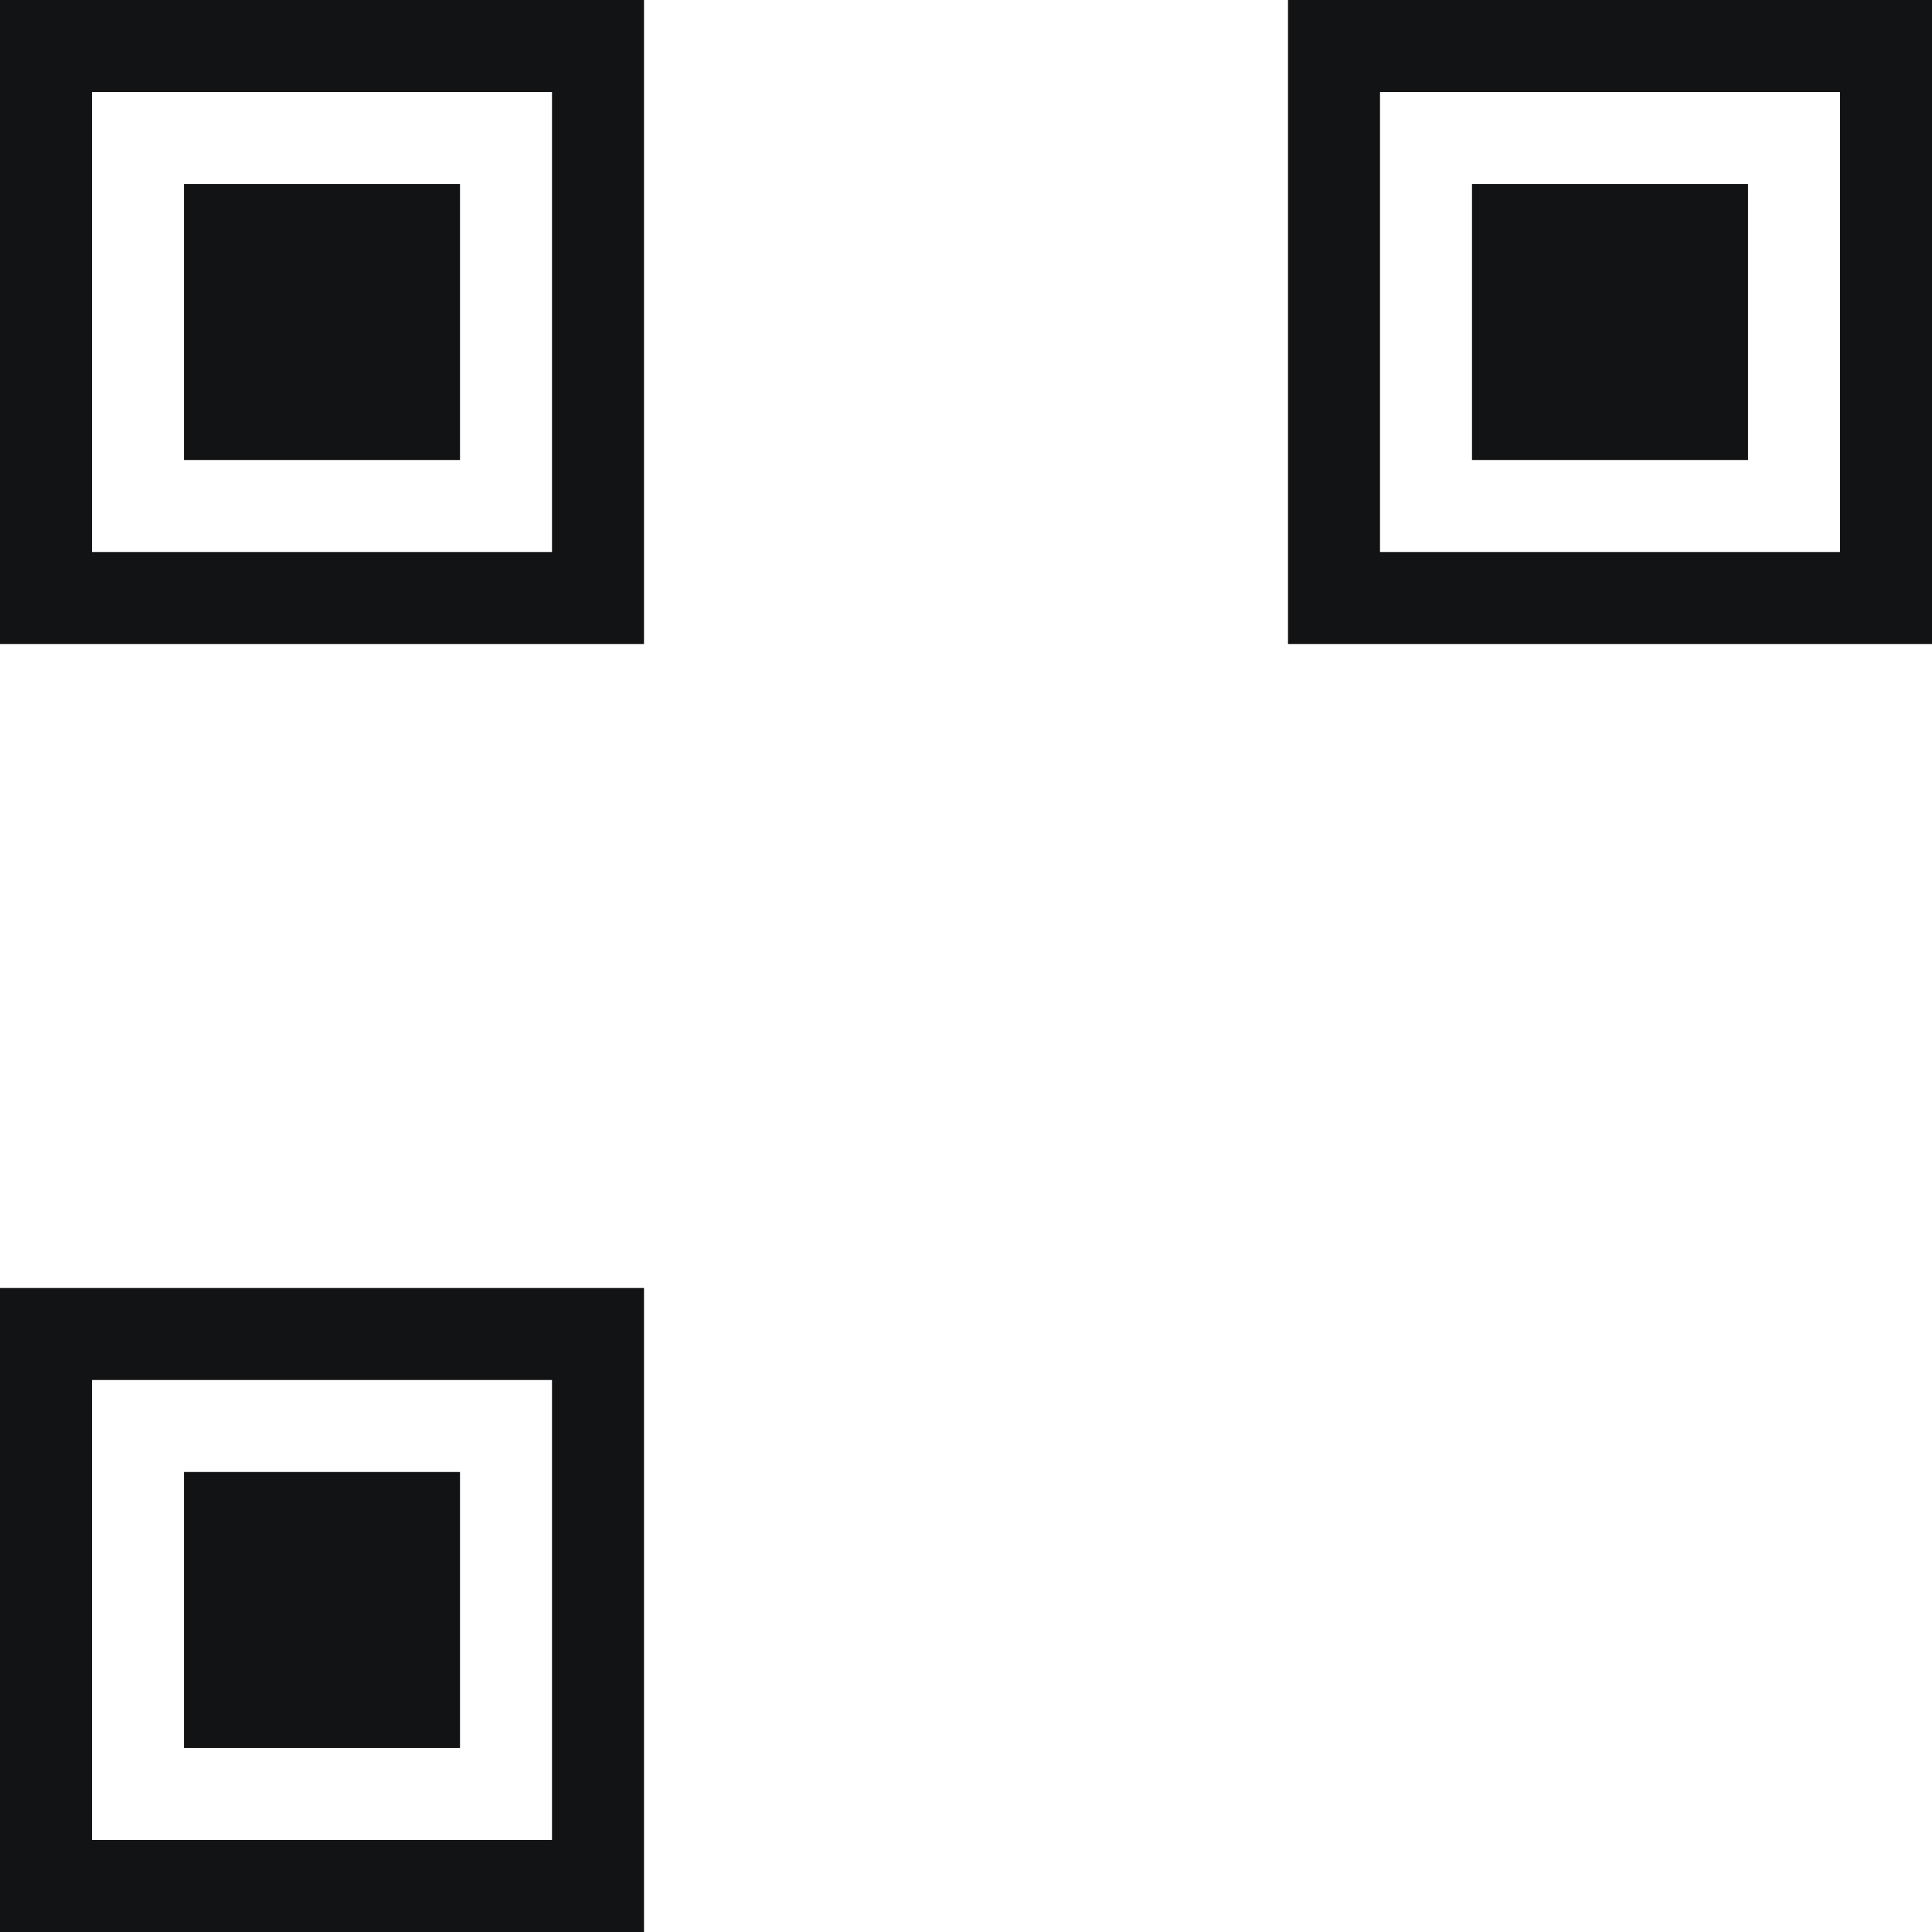
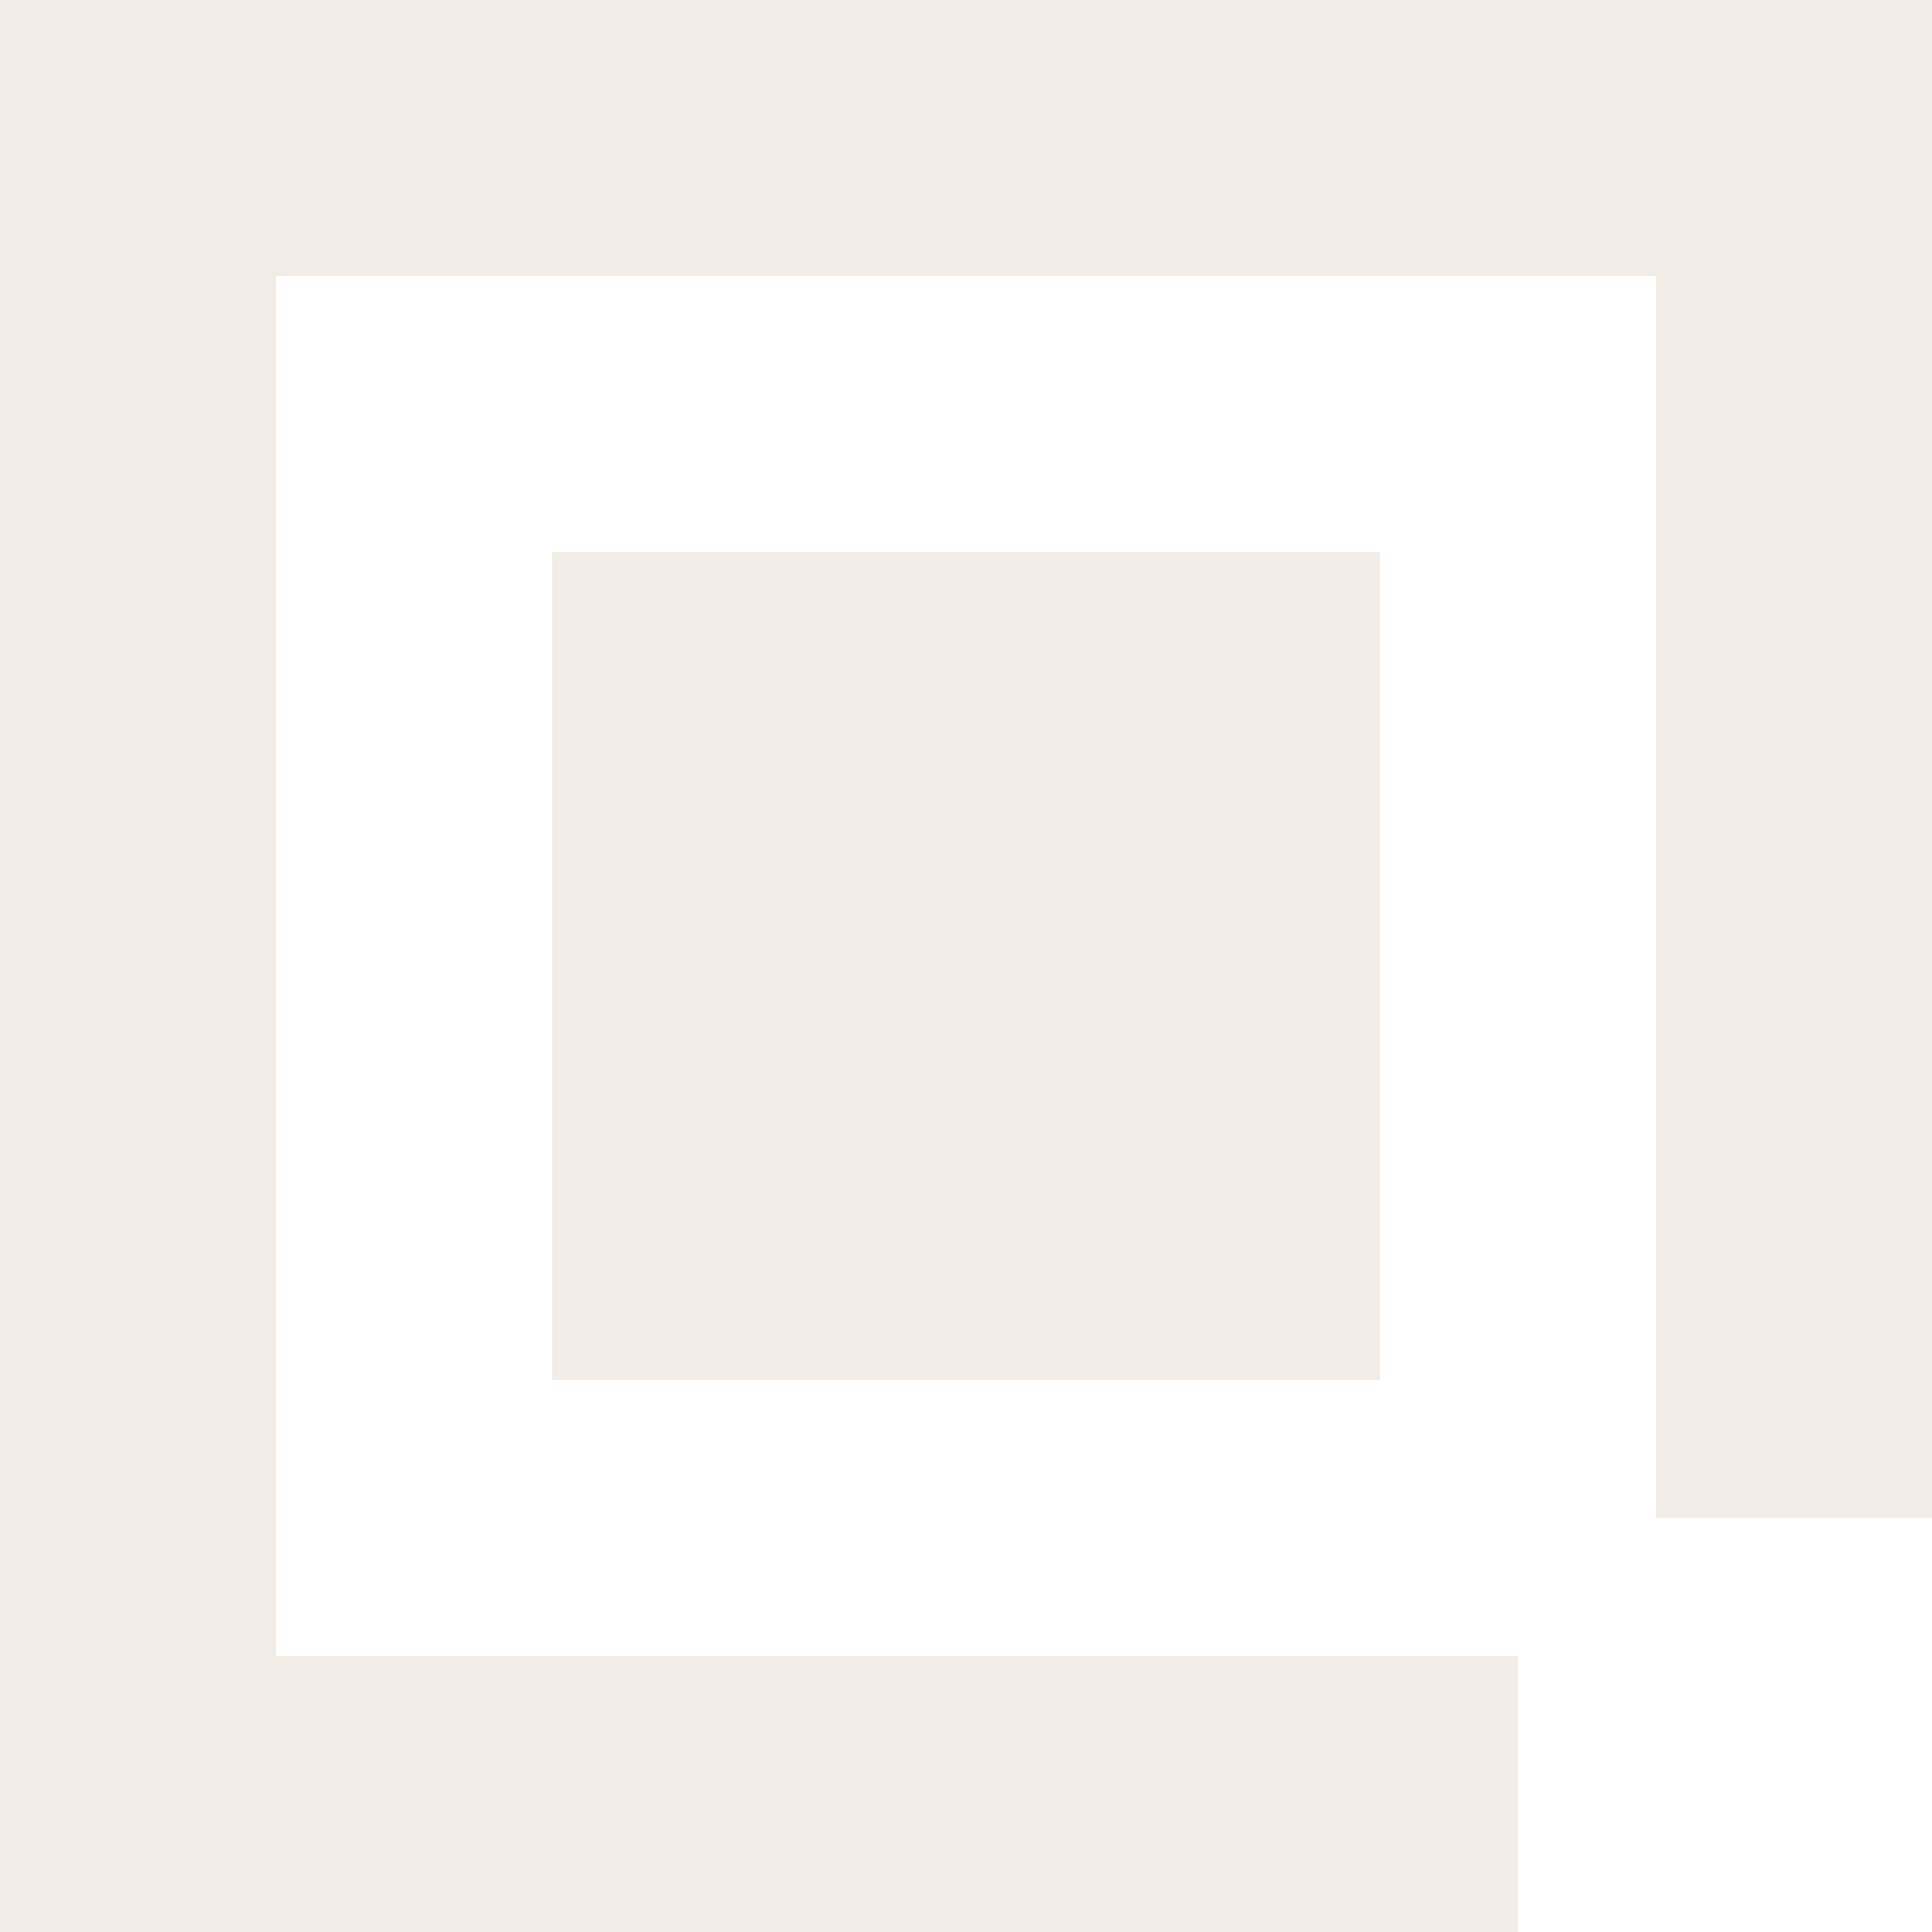
- <svg xmlns="http://www.w3.org/2000/svg" viewBox="0 0 21 21" width="210" height="210" role="img" aria-label="qrrrgh">
-   <g fill="#111315" fill-rule="evenodd">
-     <path d="M0,0 H7 V7 H0 Z M1,1 H6 V6 H1 Z M2,2 H5 V5 H2 Z" />
-     <path d="M14,0 H21 V7 H14 Z M15,1 H20 V6 H15 Z M16,2 H19 V5 H16 Z" />
-     <path d="M0,14 H7 V21 H0 Z M1,15 H6 V20 H1 Z M2,16 H5 V19 H2 Z" />
-   </g>
+ <svg xmlns="http://www.w3.org/2000/svg" viewBox="0 0 7 7" width="210" height="210" role="img" aria-label="QRavn">
+   <path fill="#F1EDE6" fill-rule="evenodd" d="M0,0 H7 V5.5 H6 V1 H1 V6 H5.5 V7 H0 Z M2,2 H5 V5 H2 Z" />
</svg>
